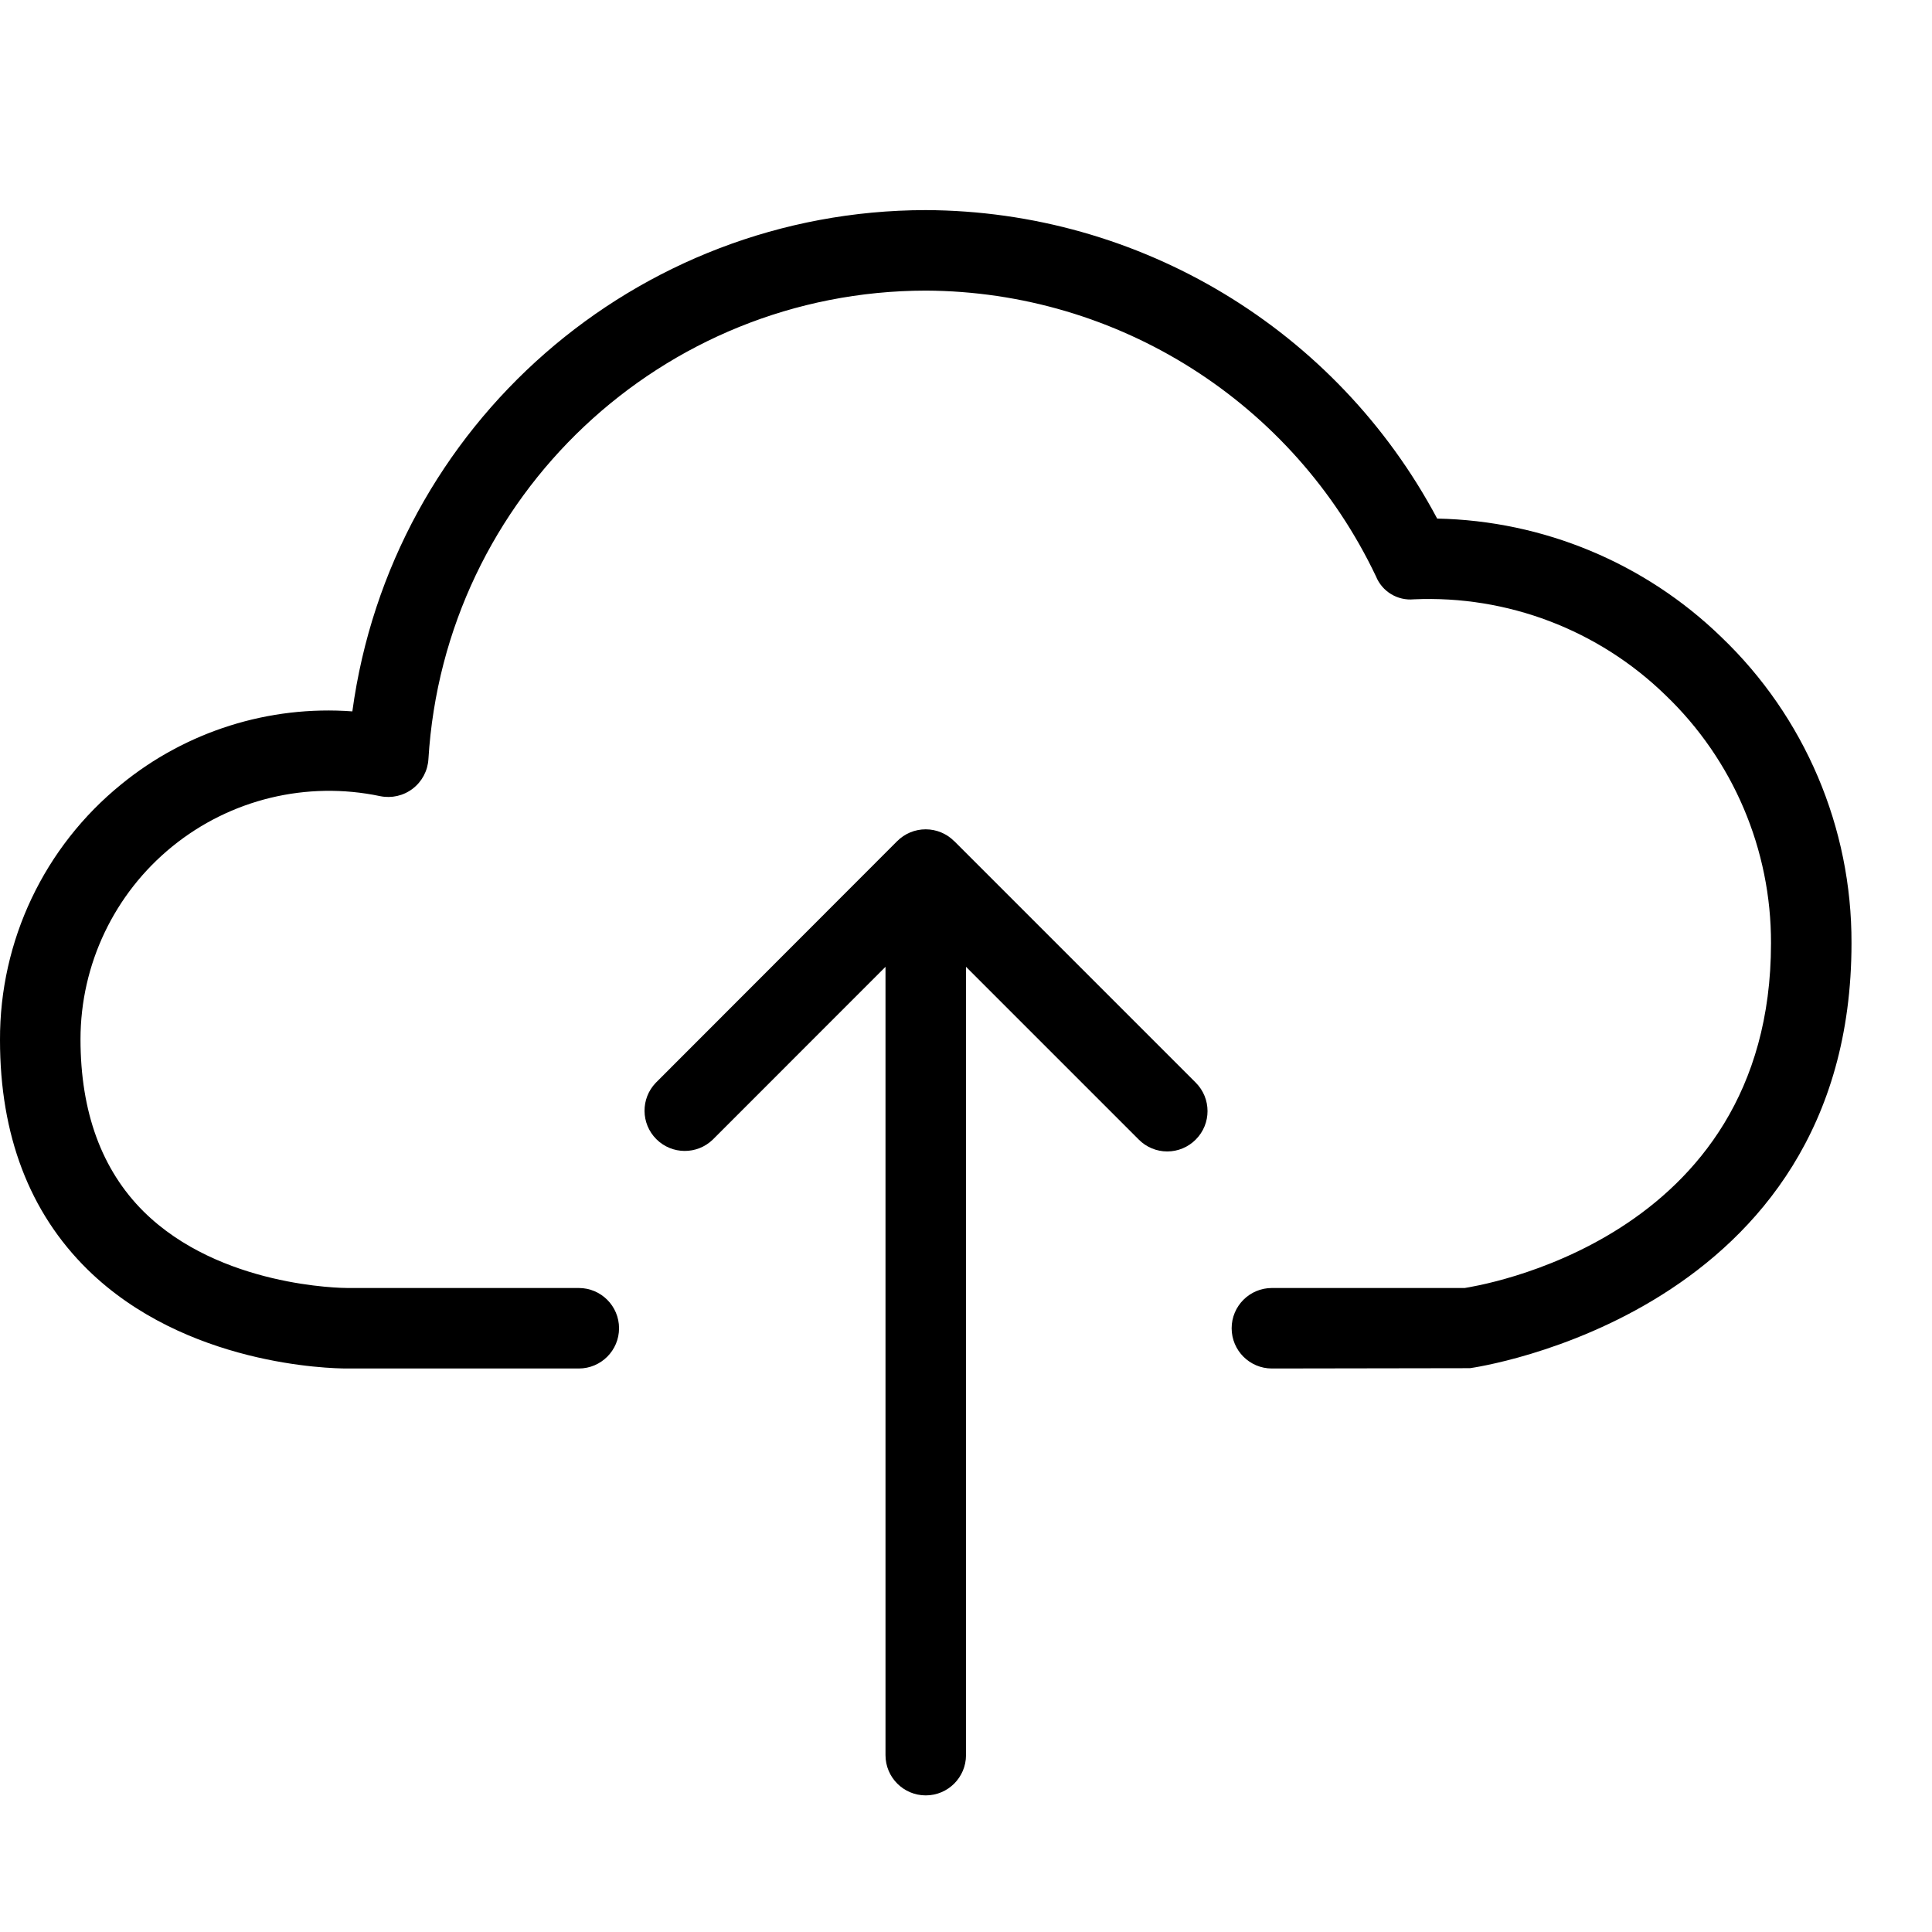
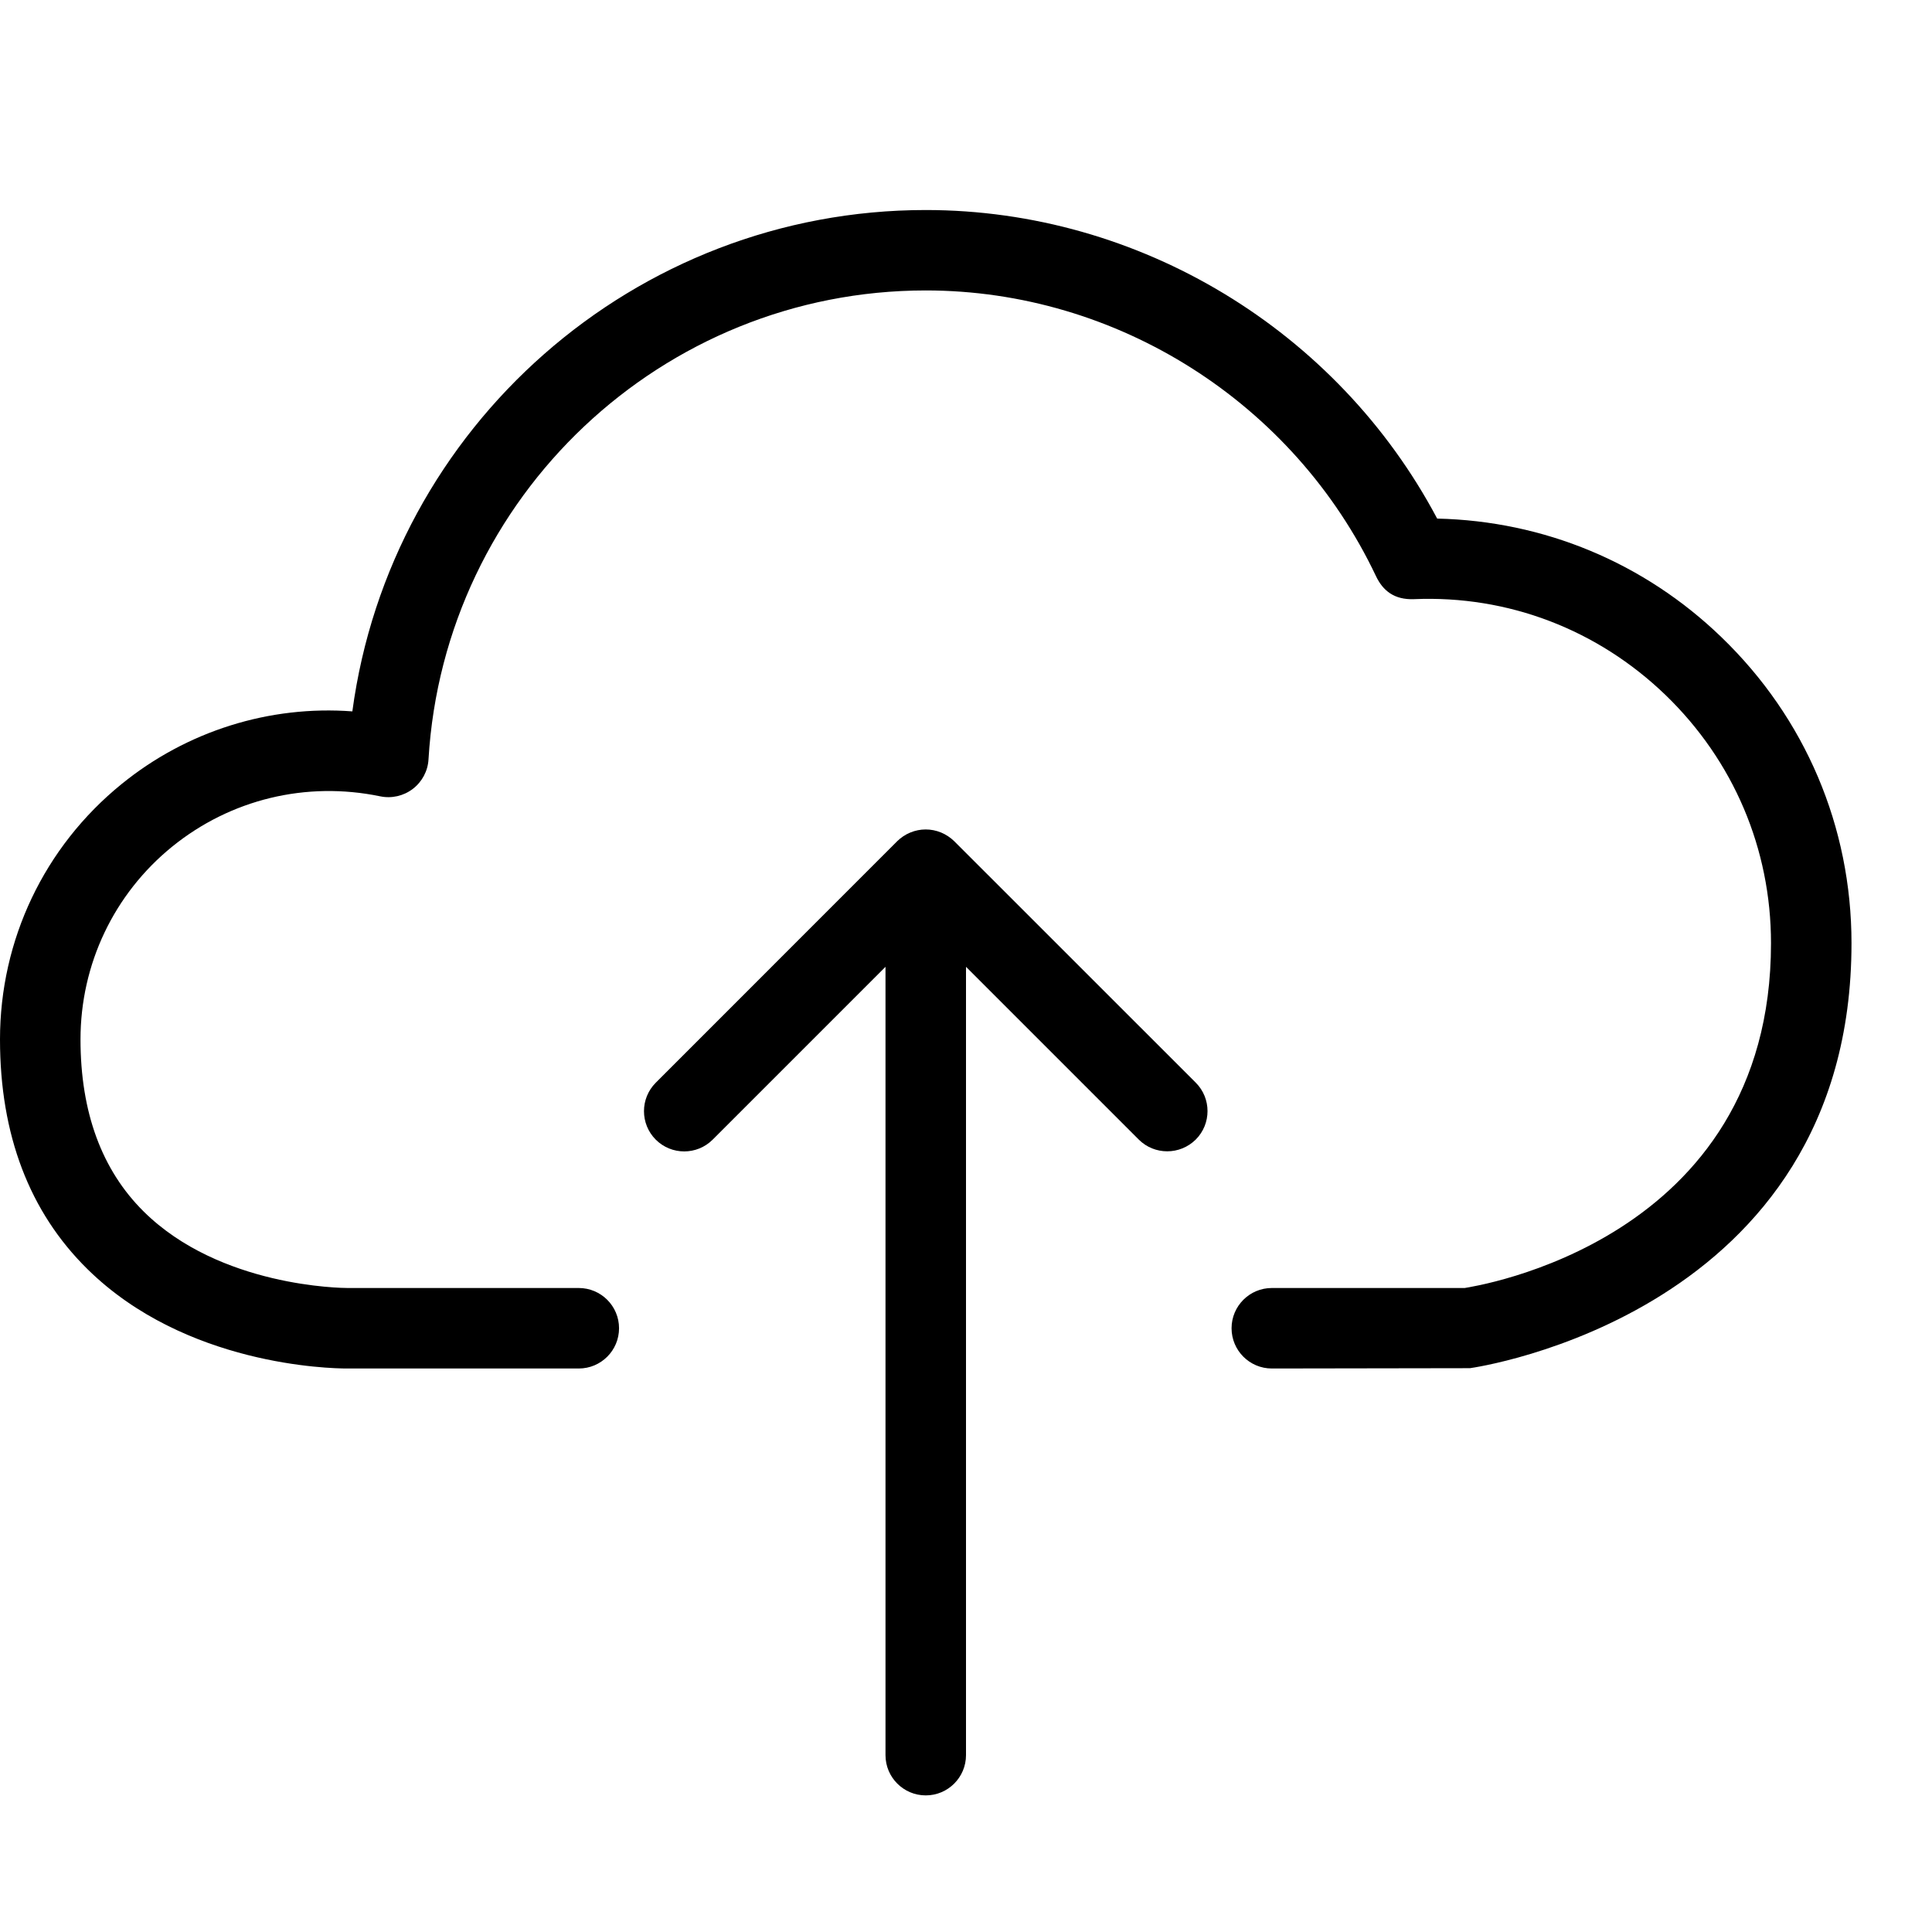
- <svg xmlns="http://www.w3.org/2000/svg" width="24" height="24">
-   <path d="M21.383 7.914a5.217 5.217 0 0 0-3.53-1.472A7.227 7.227 0 0 0 11.5 2.61a7.197 7.197 0 0 0-7.123 6.227 4.063 4.063 0 0 0-2.868.904A4.07 4.07 0 0 0 0 12.92c0 1.18.365 2.14 1.087 2.85C2.302 16.962 4.1 17 4.31 17h2.88a.5.5 0 1 0 0-1H4.318c-.066 0-1.587-.012-2.534-.95-.52-.517-.784-1.236-.784-2.14a3.087 3.087 0 0 1 3.722-3.02.5.5 0 0 0 .6-.46A6.197 6.197 0 0 1 11.5 3.61a6.222 6.222 0 0 1 5.593 3.55.46.46 0 0 0 .47.285 4.214 4.214 0 0 1 3.126 1.19A4.25 4.25 0 0 1 22 11.717c0 3.723-3.712 4.266-3.805 4.283H15.8a.5.5 0 0 0 0 1l2.46-.004c.048-.006 4.74-.67 4.74-5.28a5.238 5.238 0 0 0-1.617-3.802z" />
-   <path d="M11.854 10.45a.5.5 0 0 0-.71 0l-2.997 3a.5.5 0 0 0 .707.707L11 12.01v9.793a.5.5 0 0 0 1 0V12.01l2.146 2.146a.498.498 0 0 0 .708 0 .5.5 0 0 0 0-.707l-3-3z" />
+ <svg xmlns="http://www.w3.org/2000/svg" version="1.1" id="Outline_Icons" x="0px" y="0px" width="24px" height="24px" viewBox="0 0 24 24" enable-background="new 0 0 24 24" xml:space="preserve">
+   <g>
+     <path d="M21.383,7.914c-0.96-0.926-2.203-1.442-3.53-1.472c-1.24-2.339-3.699-3.833-6.353-3.833c-3.617,0-6.648,2.694-7.123,6.228   C3.349,8.76,2.323,9.079,1.509,9.741C0.55,10.52,0,11.676,0,12.912c0,1.183,0.365,2.144,1.087,2.854   C2.302,16.963,4.099,17,4.309,17c0.009,0,0.015,0,0.018,0h2.863c0.276,0,0.5-0.224,0.5-0.5S7.466,16,7.189,16H4.32   c-0.001,0-0.001,0-0.002,0c-0.066,0-1.587-0.012-2.534-0.951C1.264,14.534,1,13.815,1,12.912c0-0.934,0.415-1.807,1.139-2.395   c0.726-0.588,1.664-0.815,2.583-0.625c0.142,0.03,0.291-0.004,0.406-0.092c0.115-0.088,0.187-0.222,0.195-0.367   C5.517,6.167,8.23,3.608,11.5,3.608c2.376,0,4.571,1.393,5.593,3.549c0.086,0.181,0.227,0.295,0.471,0.286   c1.173-0.05,2.283,0.379,3.125,1.19C21.534,9.449,22,10.543,22,11.717c0,3.723-3.712,4.266-3.805,4.283h-2.396   c-0.276,0-0.5,0.224-0.5,0.5s0.224,0.5,0.5,0.5l2.461-0.004c0.048-0.006,4.74-0.67,4.74-5.279C23,10.27,22.426,8.919,21.383,7.914z   " />
+     <path d="M11.854,10.45c-0.047-0.046-0.103-0.083-0.163-0.108c-0.123-0.051-0.26-0.051-0.383,0   c-0.061,0.025-0.116,0.062-0.163,0.108l-2.999,3c-0.195,0.195-0.195,0.512,0,0.707s0.512,0.195,0.707,0L11,12.01v9.793   c0,0.276,0.224,0.5,0.5,0.5s0.5-0.224,0.5-0.5V12.01l2.146,2.146c0.098,0.098,0.226,0.146,0.354,0.146s0.256-0.049,0.354-0.146   c0.195-0.195,0.195-0.512,0-0.707L11.854,10.45z" />
+   </g>
</svg>
